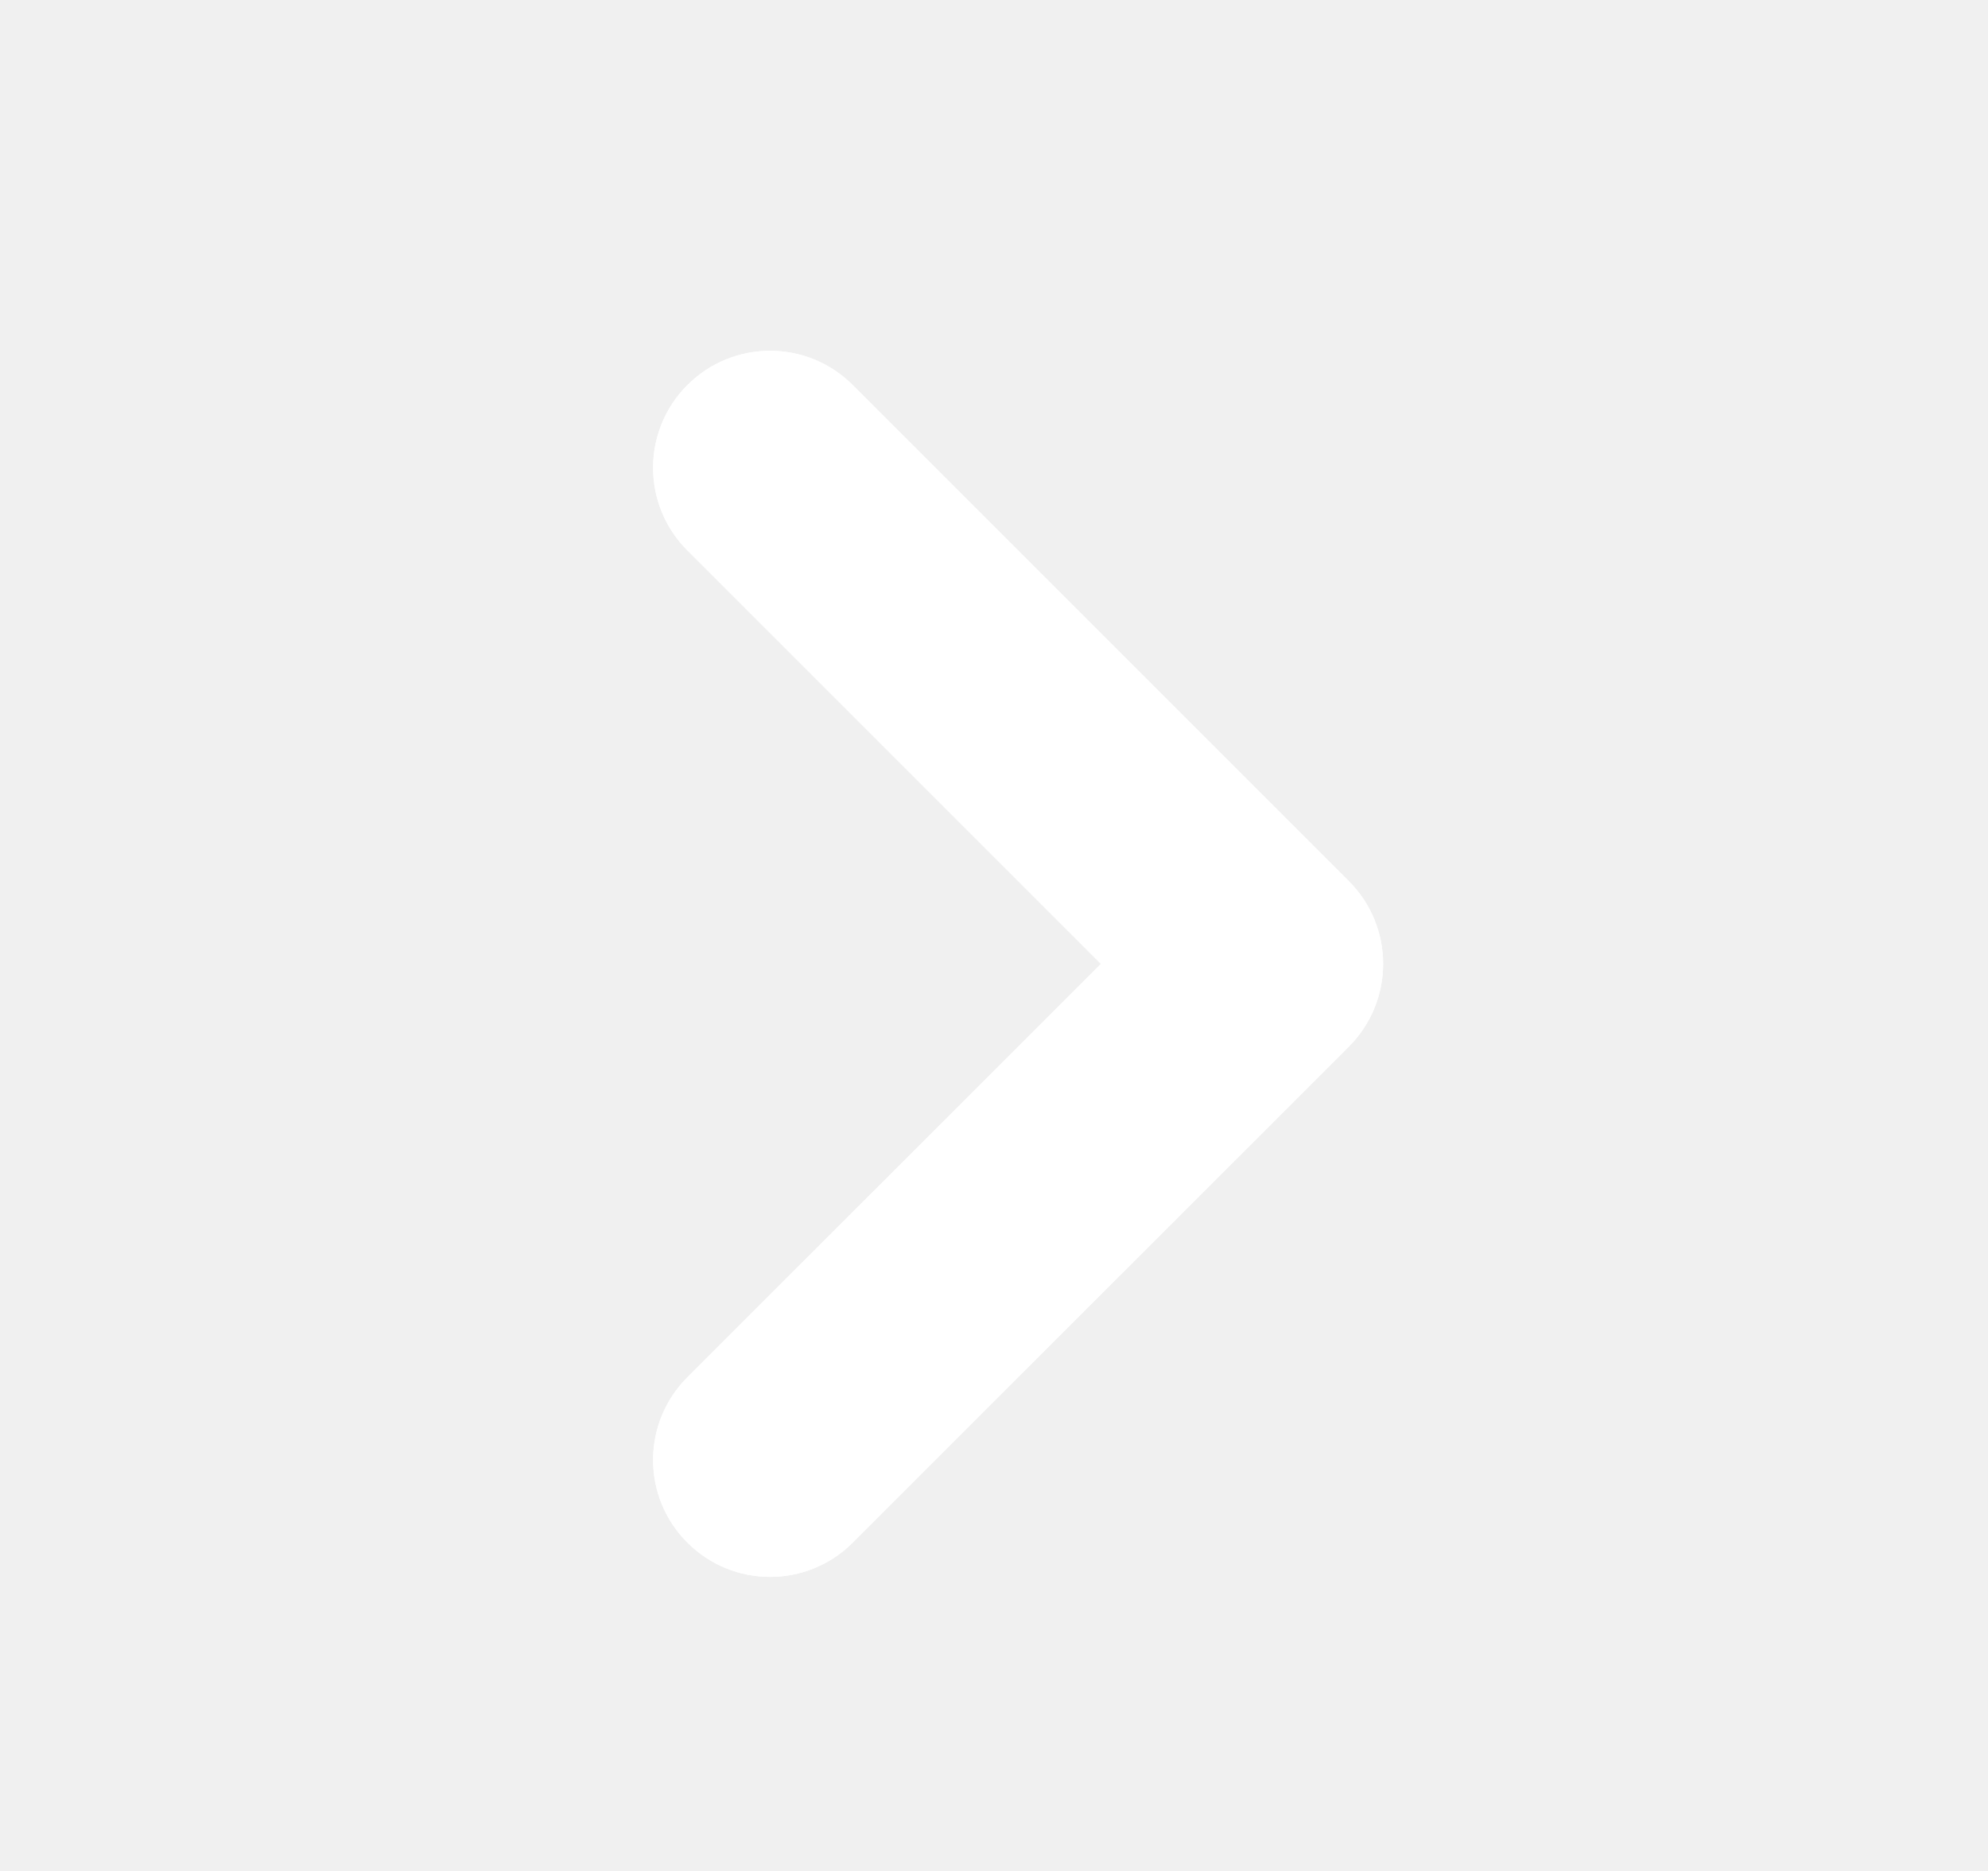
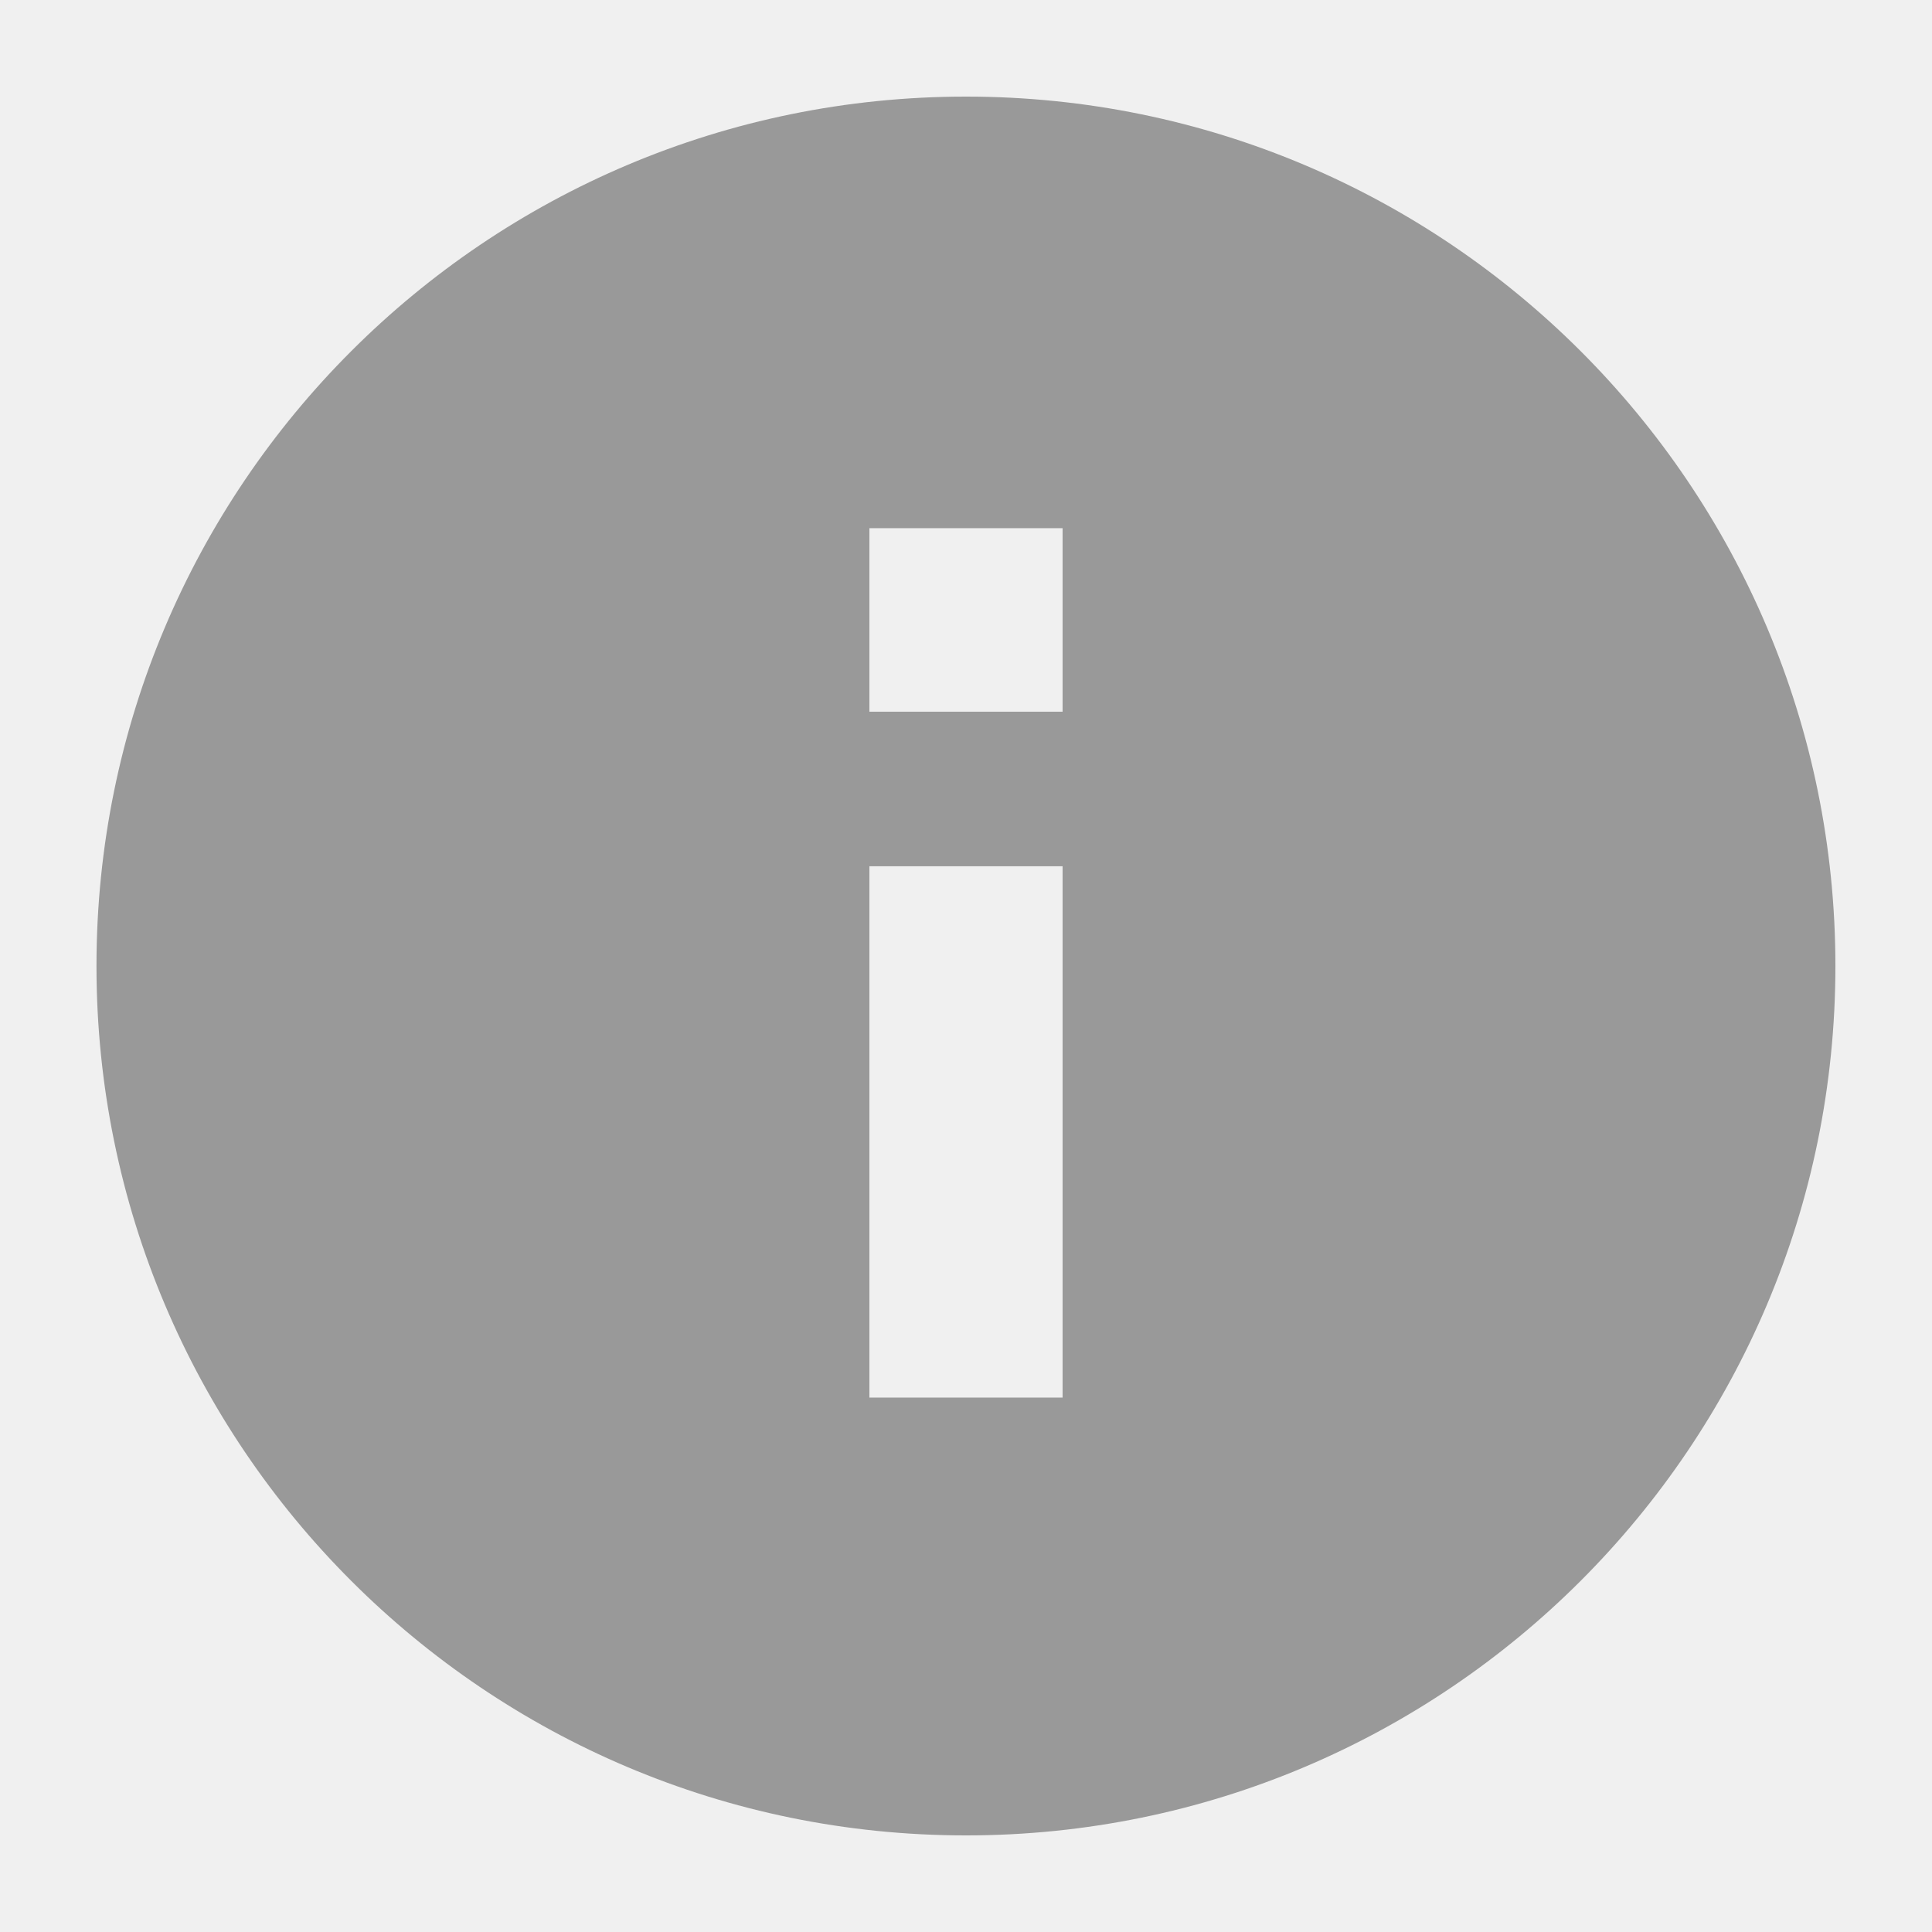
- <svg xmlns="http://www.w3.org/2000/svg" width="17" height="16" viewBox="0 0 17 16" fill="none">
-   <path d="M11.535 7.536C11.925 7.926 11.925 8.559 11.535 8.95L7.292 13.192C6.902 13.583 6.269 13.583 5.878 13.192C5.487 12.802 5.487 12.169 5.878 11.778L9.414 8.243L5.878 4.707C5.487 4.317 5.487 3.683 5.878 3.293C6.269 2.902 6.902 2.902 7.292 3.293L11.535 7.536C11.535 7.536 11.535 7.536 11.535 7.536Z" fill="white" />
-   <path d="M11.535 7.536C11.925 7.926 11.925 8.559 11.535 8.95L7.292 13.192C6.902 13.583 6.269 13.583 5.878 13.192C5.487 12.802 5.487 12.169 5.878 11.778L9.414 8.243L5.878 4.707C5.487 4.317 5.487 3.683 5.878 3.293C6.269 2.902 6.902 2.902 7.292 3.293L11.535 7.536C11.535 7.536 11.535 7.536 11.535 7.536Z" fill="white" />
+ <svg xmlns="http://www.w3.org/2000/svg" width="16" height="16" viewBox="0 0 16 16" fill="none">
+   <path fill-rule="evenodd" clip-rule="evenodd" d="M15.2 8C15.2 11.977 11.976 15.2 8 15.2C4.023 15.2 0.799 11.977 0.799 8C0.799 4.023 4.023 0.8 8 0.8C11.976 0.8 15.2 4.023 15.2 8ZM7.2 7.174V11.574H8.8V7.174H8V5.894H8.8V4.374H7.2V5.894H8V7.174H7.2Z" fill="#999999" />
</svg>
